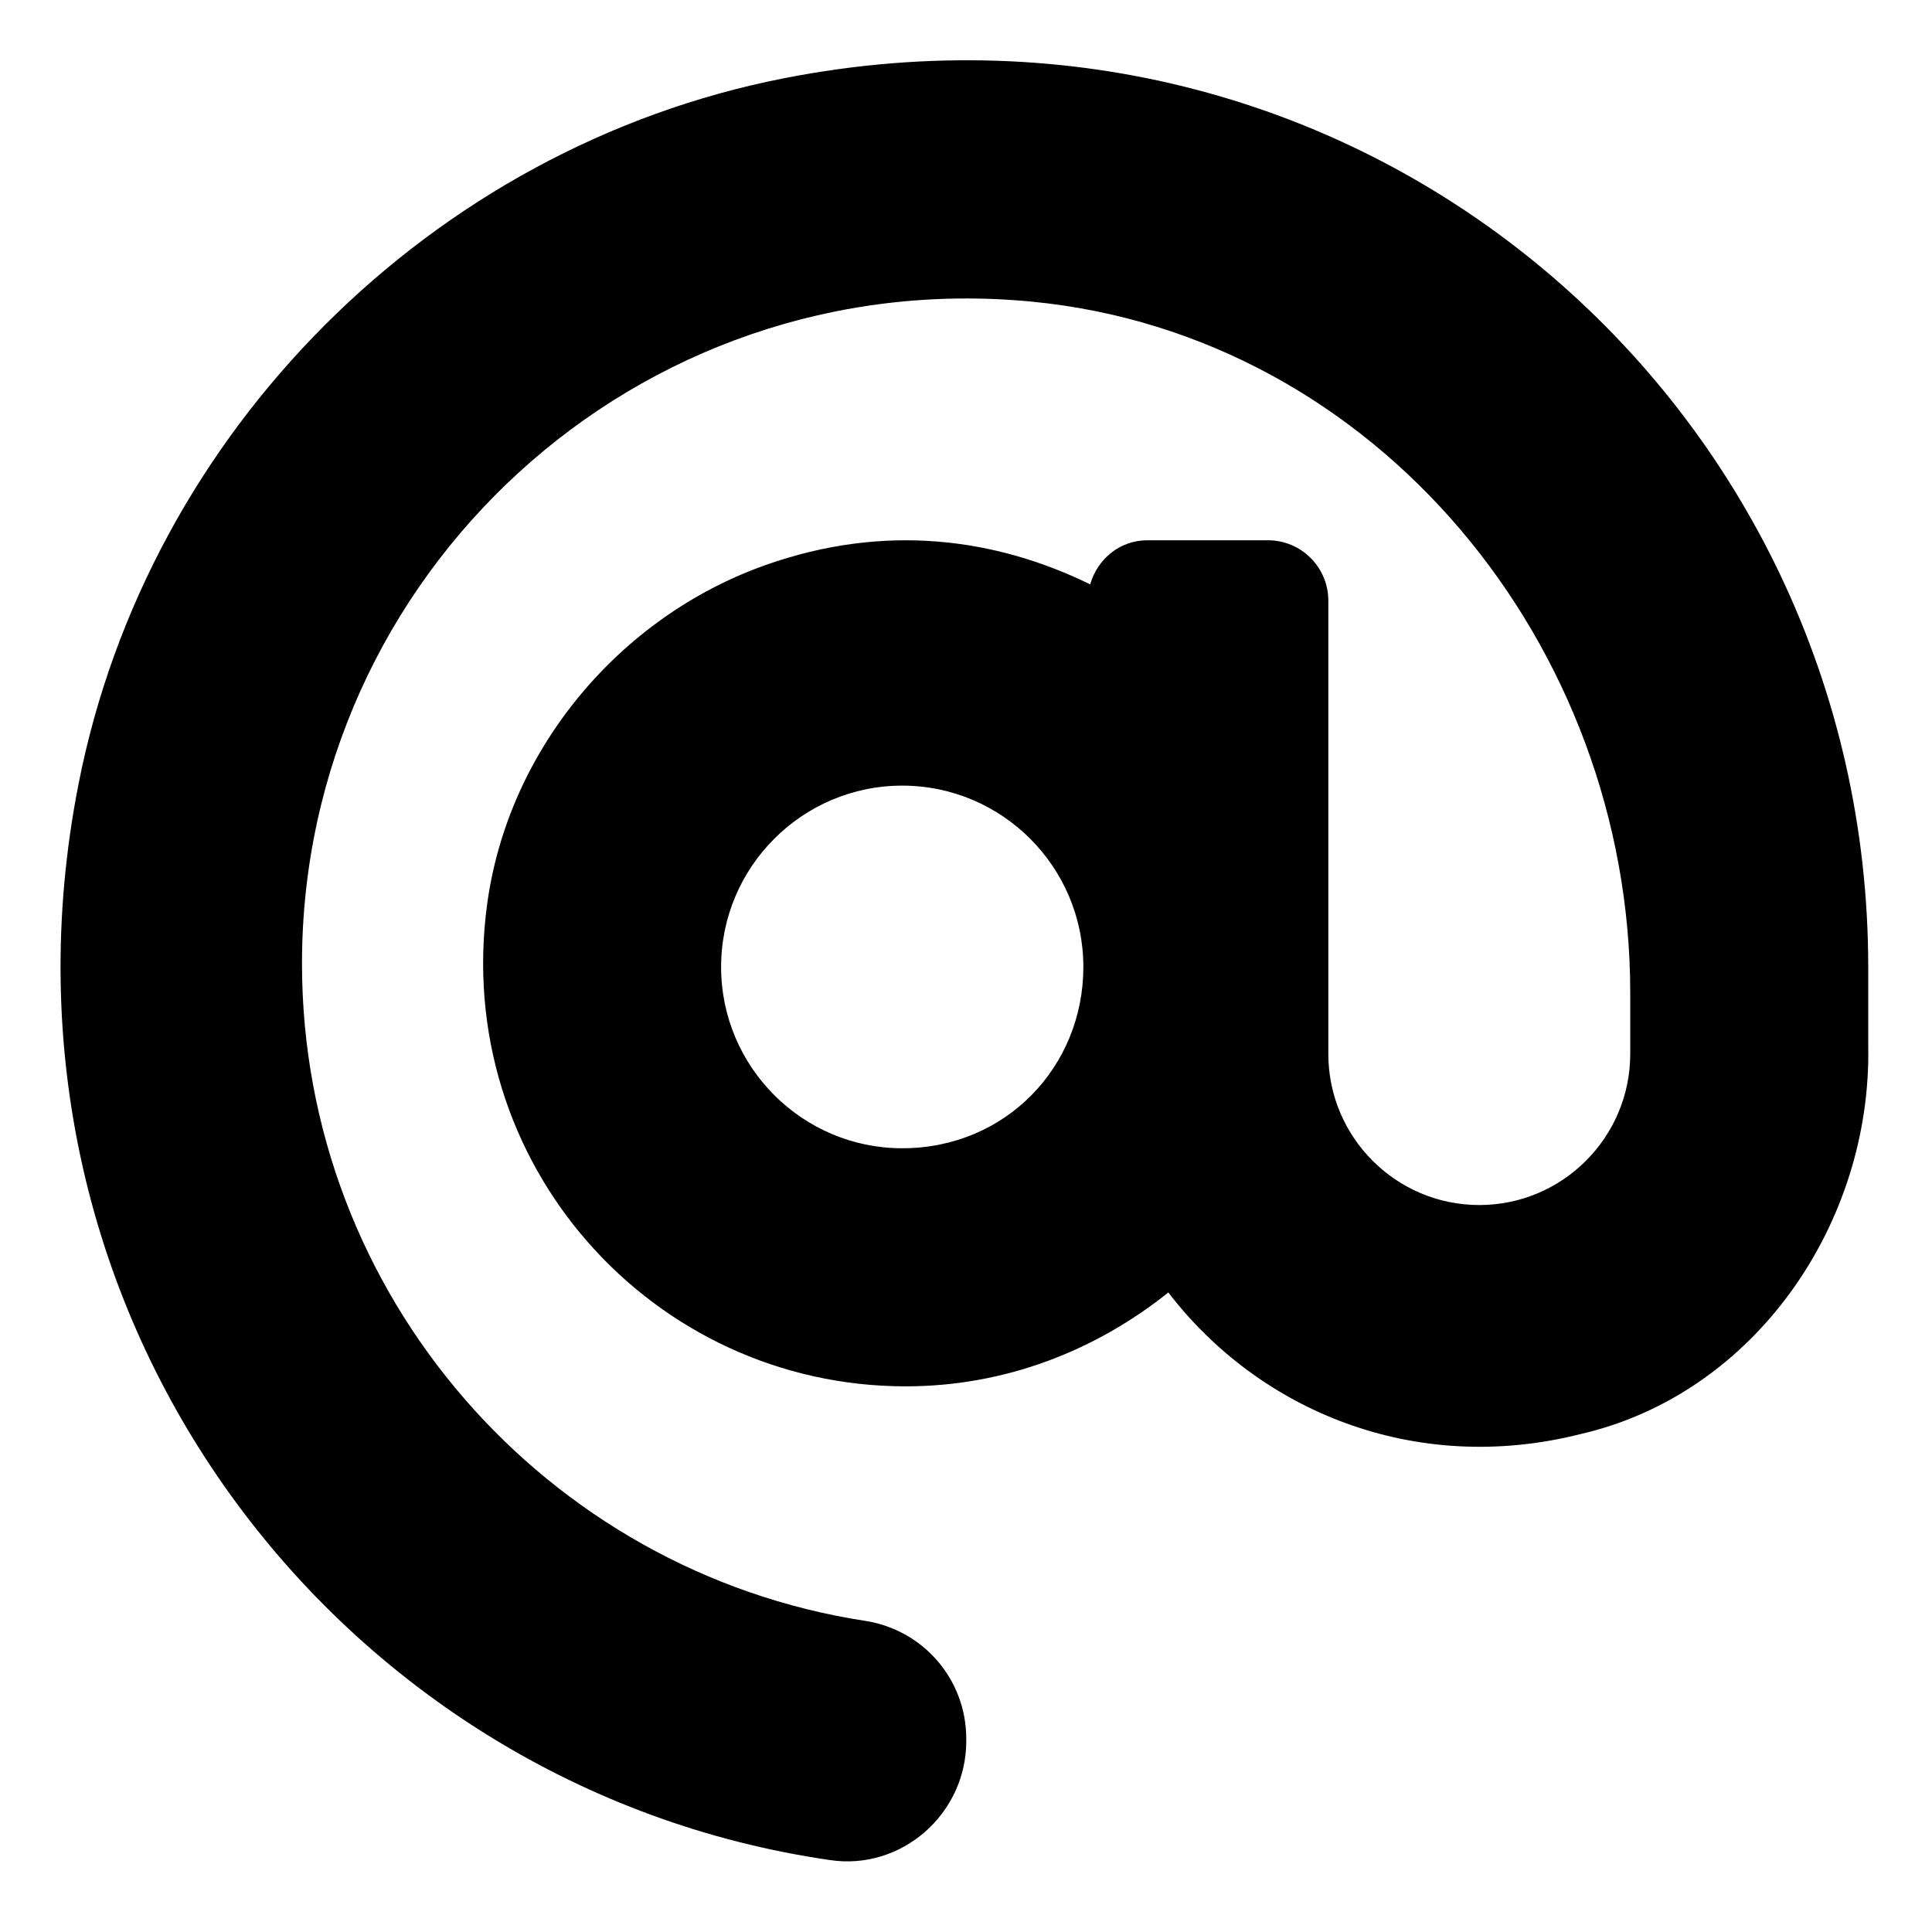
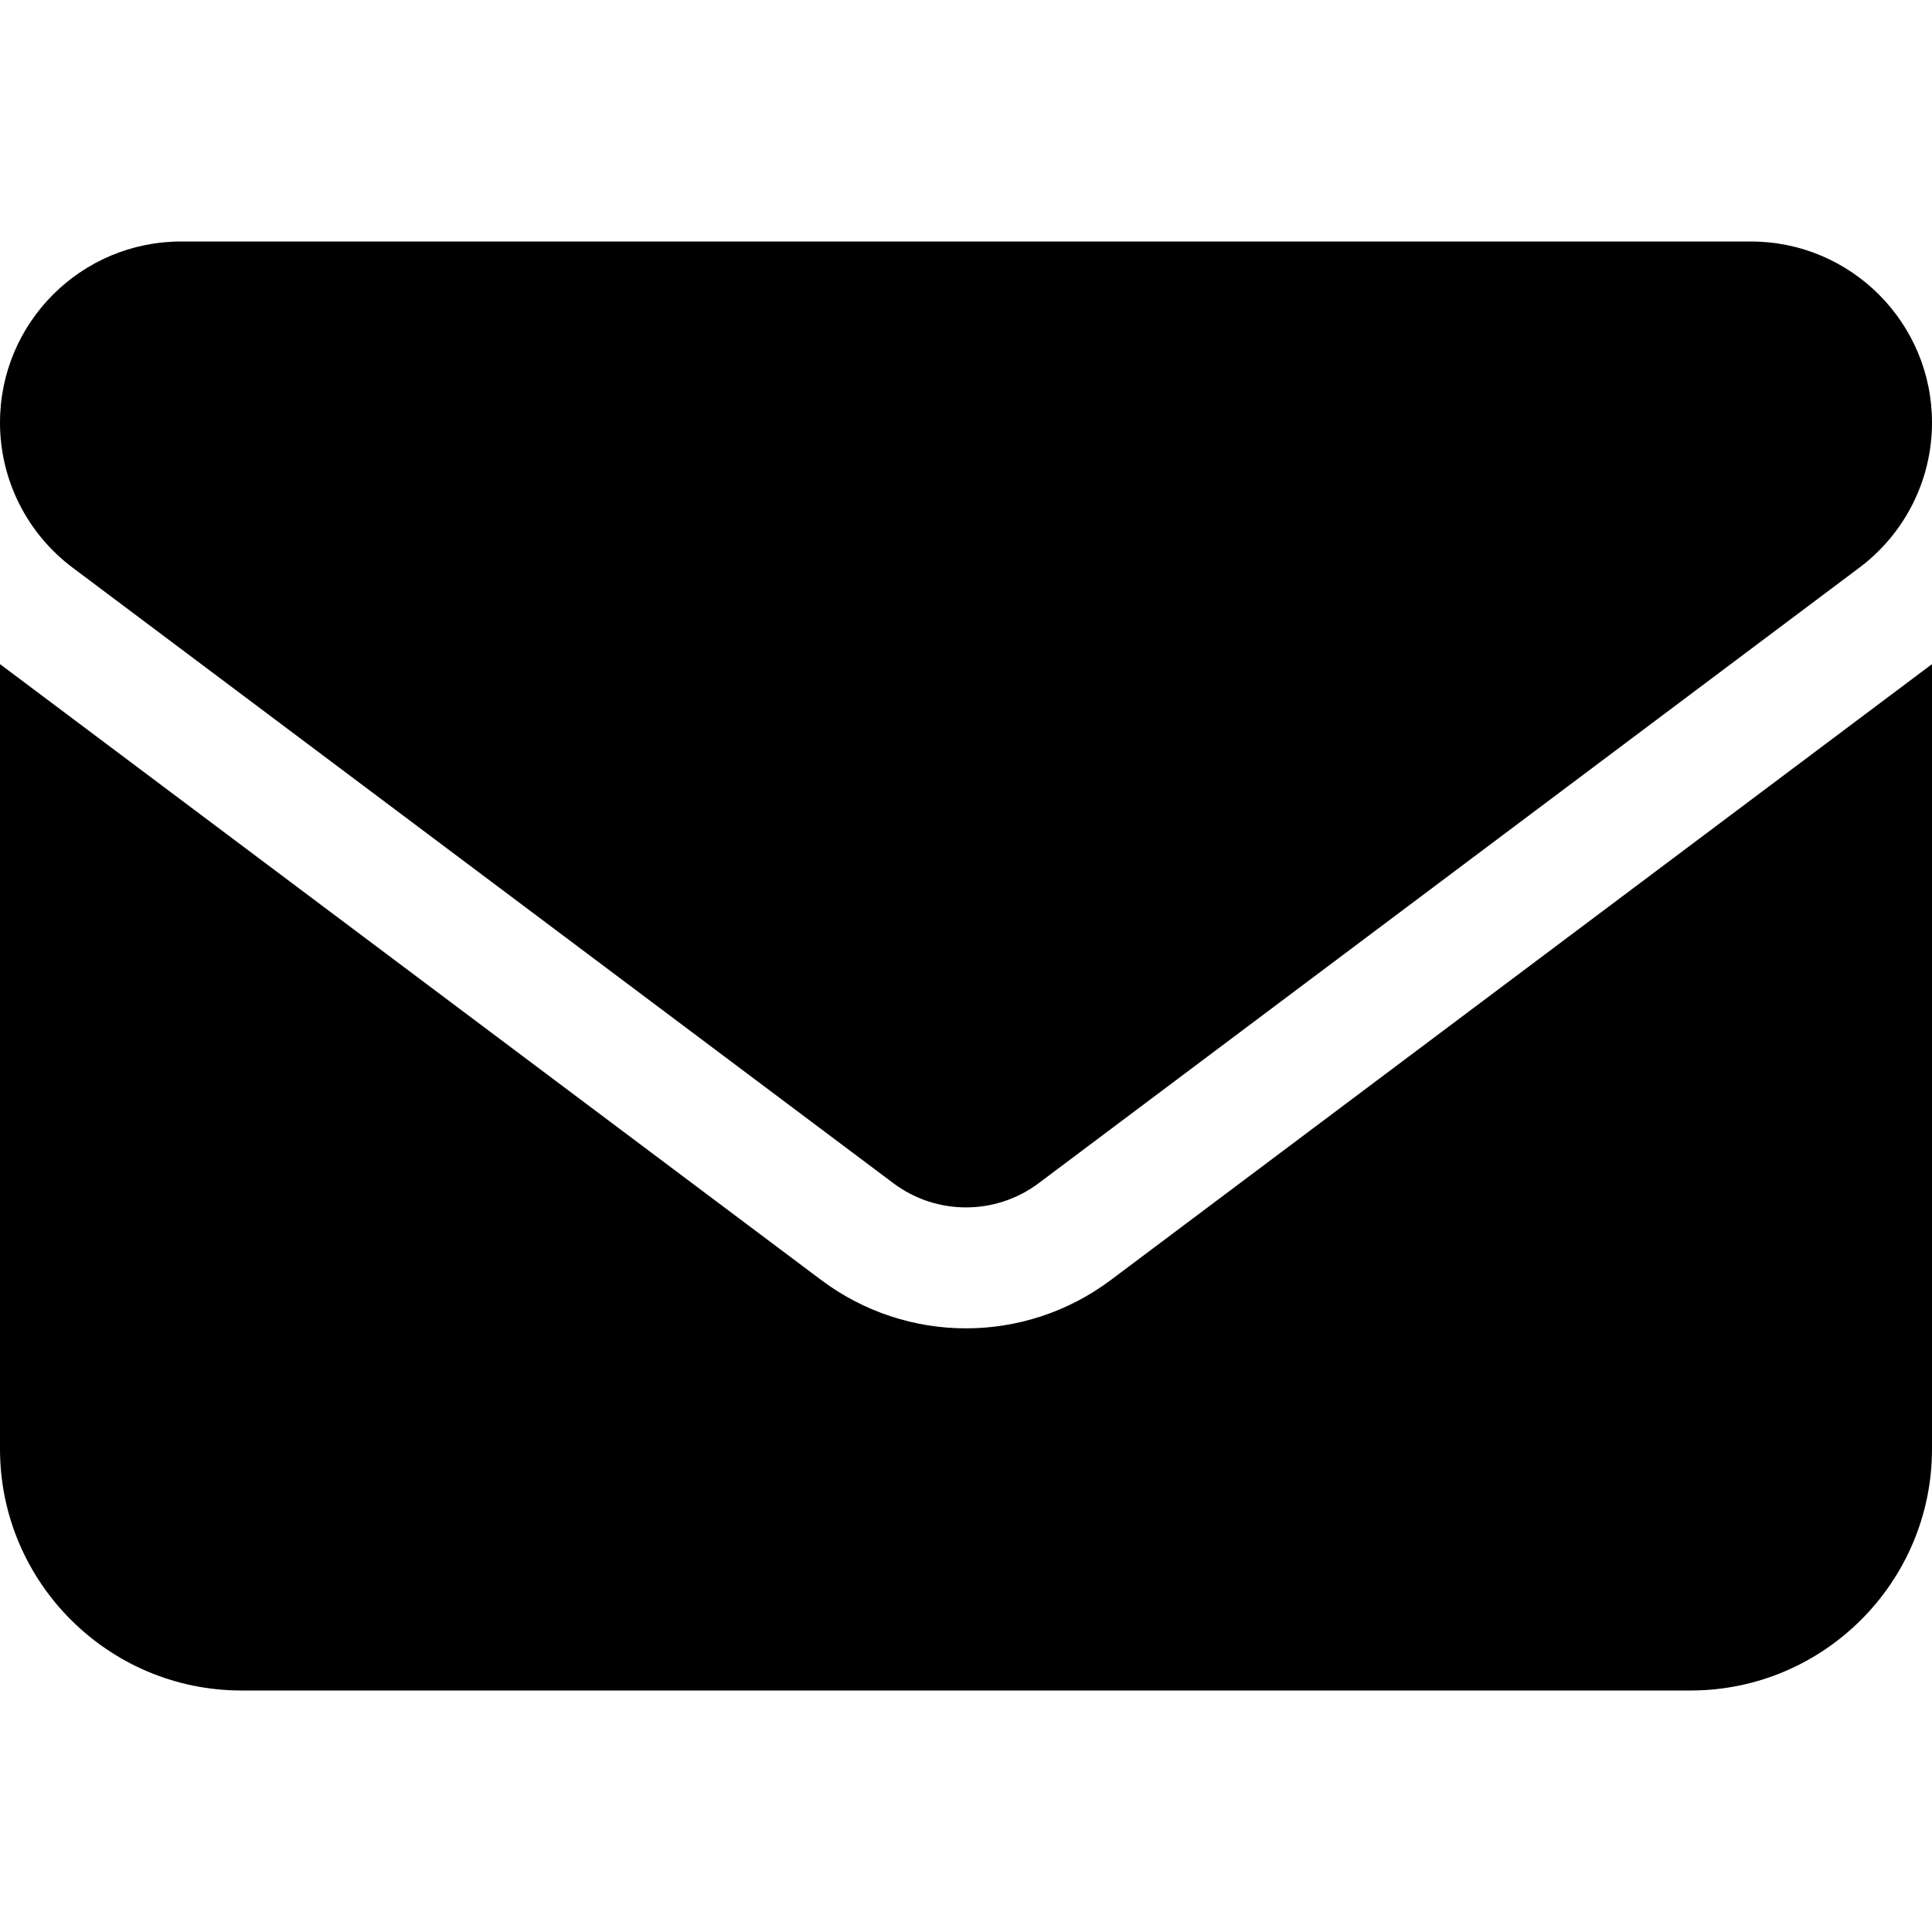
<svg xmlns="http://www.w3.org/2000/svg" viewBox="0 0 512 512">
-   <path fill="currentColor" d="M207.8 20.73c-93.45 18.32-168.7 93.66-187 187.1c-27.64 140.9 68.65 266.2 199.1 285.1c19.01 2.888 36.17-12.26 36.17-31.49l0-.663c0-15.74-11.44-28.88-26.84-31.24c-84.35-12.98-149.2-86.13-149.2-174.2c0-102.9 88.61-185.5 193.4-175.4c91.54 8.869 158.6 91.25 158.6 183.2l0 16.16c0 22.09-17.94 40.05-40 40.05s-40.01-17.96-40.01-40.05v-120.1c0-8.847-7.161-16.02-16.01-16.02l-31.98 .004c-7.299 0-13.2 4.992-15.12 11.68c-24.85-12.15-54.24-16.38-86.06-5.106c-38.75 13.73-68.12 48.91-73.72 89.64c-9.483 69.01 43.81 128 110.9 128c26.44 0 50.43-9.544 69.59-24.88c24 31.3 65.23 48.69 109.4 37.49C465.2 369.3 496 324.1 495.1 277.2V256.3C495.1 107.1 361.2-9.332 207.8 20.73zM239.1 304.3c-26.47 0-48-21.56-48-48.05s21.53-48.05 48-48.05s48 21.56 48 48.05S266.5 304.3 239.1 304.3z" />
+   <path fill="currentColor" d="M48 64C21.5 64 0 85.5 0 112c0 15.1 7.1 29.3 19.2 38.4L236.8 313.6c11.4 8.5 27 8.5 38.4 0L492.8 150.4c12.1-9.1 19.2-23.3 19.2-38.4c0-26.5-21.5-48-48-48H48zM0 176V384c0 35.3 28.7 64 64 64H448c35.3 0 64-28.7 64-64V176L294.4 339.2c-22.8 17.1-54 17.1-76.8 0L0 176z" />
</svg>
